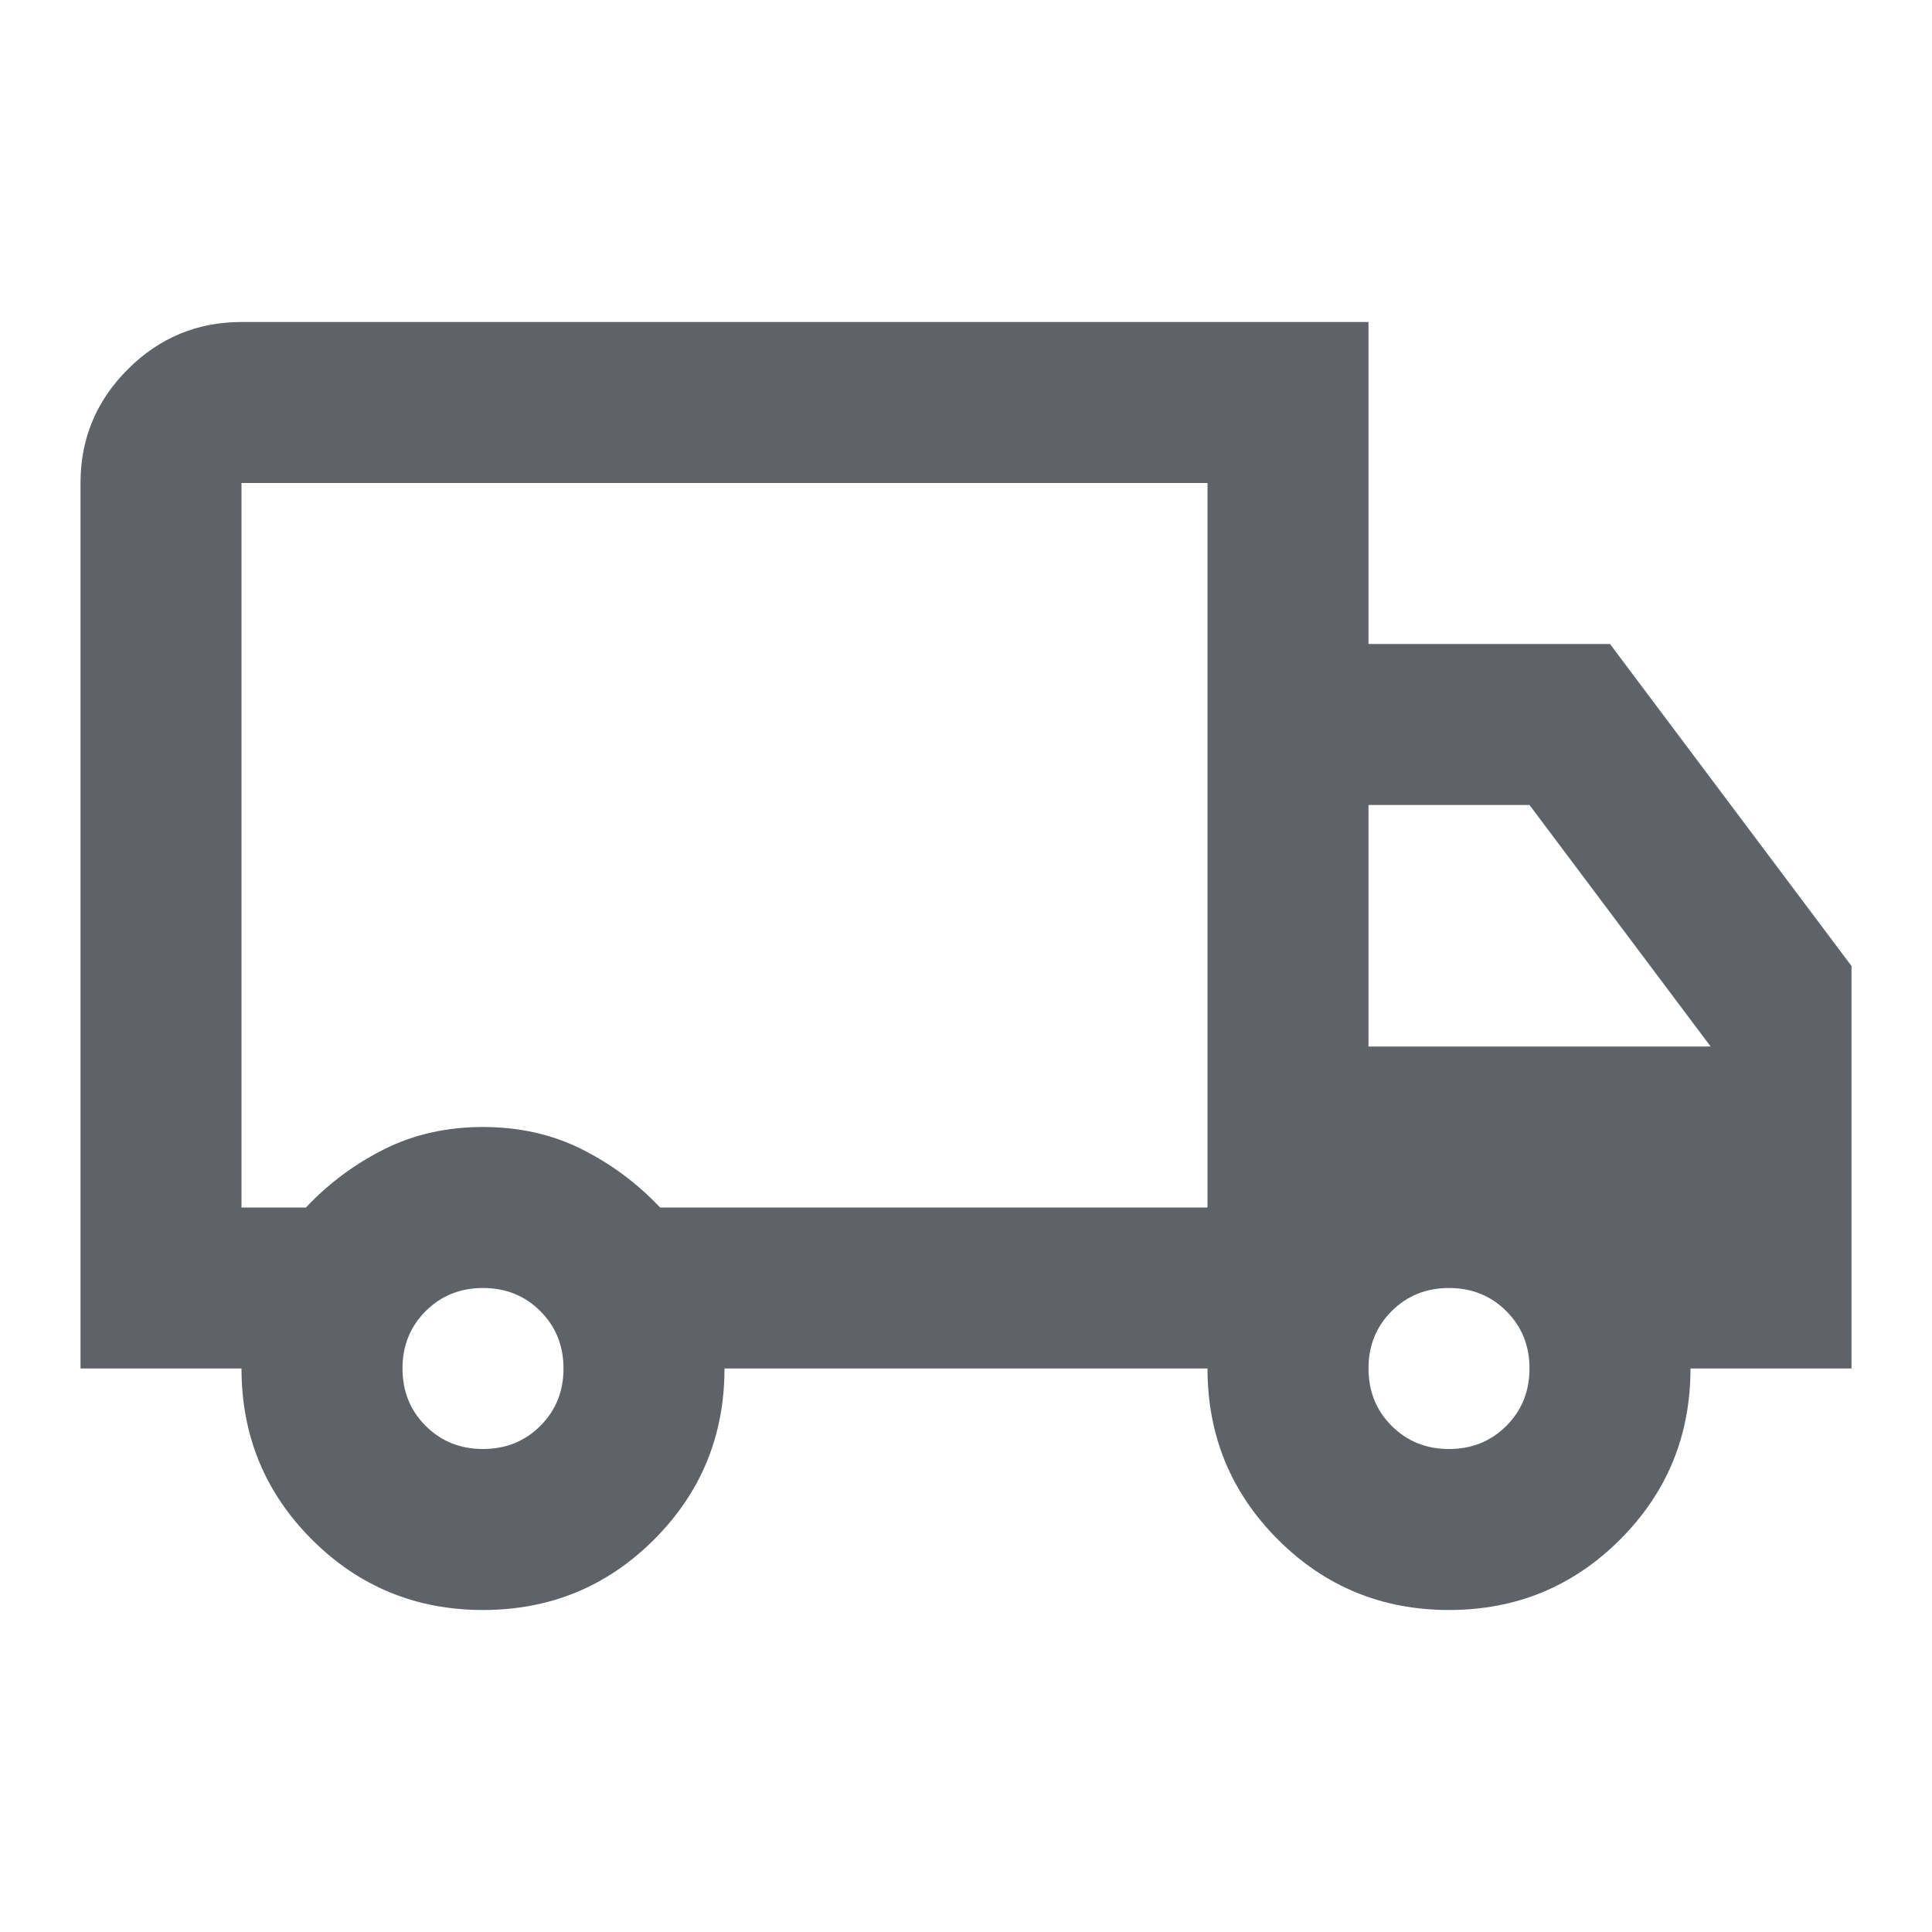
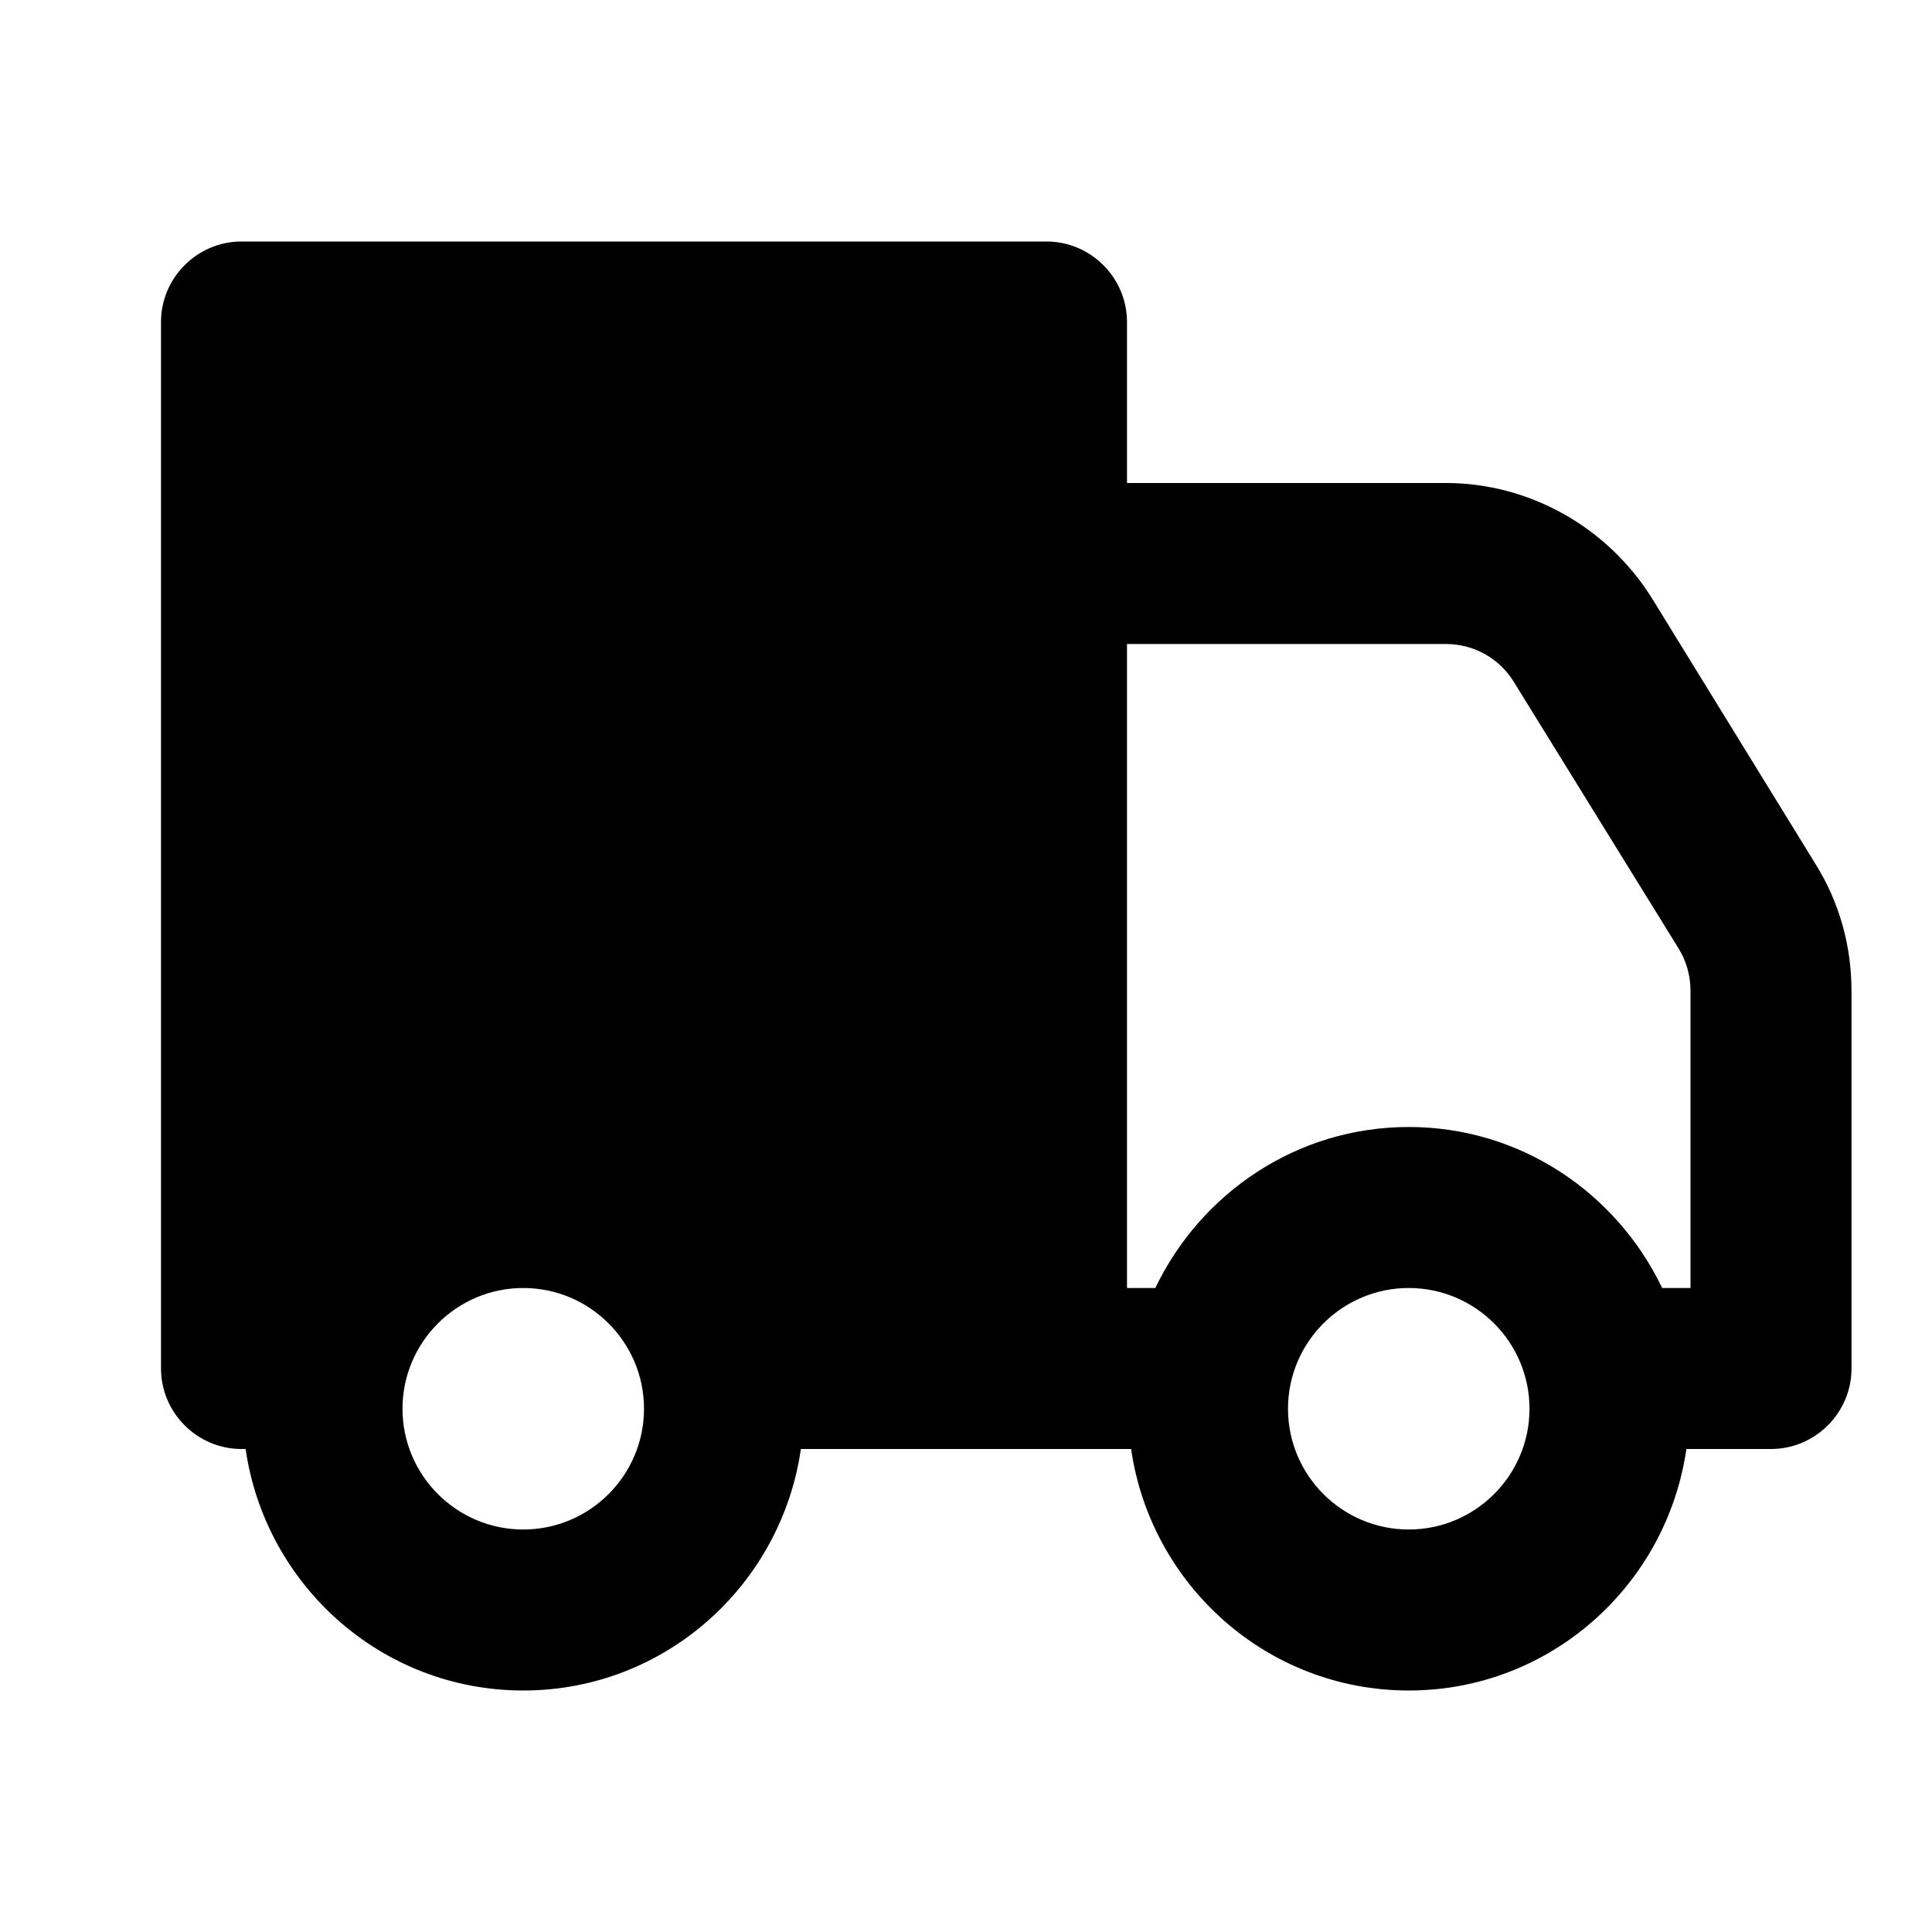
- <svg xmlns="http://www.w3.org/2000/svg" height="24px" viewBox="0 -960 960 960" width="24px" fill="#5f6368">
-   <path d="M240-160q-50 0-85-35t-35-85H40v-440q0-33 23.5-56.5T120-800h560v160h120l120 160v200h-80q0 50-35 85t-85 35q-50 0-85-35t-35-85H360q0 50-35 85t-85 35Zm0-80q17 0 28.5-11.5T280-280q0-17-11.5-28.5T240-320q-17 0-28.5 11.5T200-280q0 17 11.5 28.5T240-240ZM120-360h32q17-18 39-29t49-11q27 0 49 11t39 29h272v-360H120v360Zm600 120q17 0 28.5-11.5T760-280q0-17-11.5-28.5T720-320q-17 0-28.5 11.5T680-280q0 17 11.5 28.5T720-240Zm-40-200h170l-90-120h-80v120ZM360-540Z" />
+ <svg xmlns="http://www.w3.org/2000/svg" viewBox="0 0 24 24" width="24" height="24" fill="#000000">
+   <path d="M 3 3 C 2.45 3 2 3.45 2 4 L 2 17 C 2 17.55 2.45 18 3 18 L 3.051 18 C 3.296 19.692 4.741 21 6.5 21 C 8.259 21 9.704 19.692 9.949 18 L 14.051 18 C 14.296 19.692 15.741 21 17.5 21 C 19.259 21 20.704 19.692 20.949 18 L 22 18 C 22.55 18 23 17.55 23 17 L 23 12.311 C 23 11.751 22.851 11.21 22.551 10.73 L 20.52 7.43 C 19.97 6.55 19.001 6 17.961 6 L 14 6 L 14 4 C 14 3.45 13.55 3 13 3 L 3 3 z M 14 8 L 17.961 8 C 18.311 8 18.631 8.18 18.811 8.48 L 20.85 11.779 C 20.95 11.939 21 12.121 21 12.311 L 21 16 L 20.648 16 C 20.084 14.822 18.891 14 17.5 14 C 16.109 14 14.916 14.822 14.352 16 L 14 16 L 14 8 z M 6.5 16 C 7.327 16 8 16.673 8 17.5 C 8 18.327 7.327 19 6.5 19 C 5.673 19 5 18.327 5 17.5 C 5 16.673 5.673 16 6.5 16 z M 17.5 16 C 18.327 16 19 16.673 19 17.5 C 19 18.327 18.327 19 17.5 19 C 16.673 19 16 18.327 16 17.5 C 16 16.673 16.673 16 17.5 16 z" fill="#000000" />
</svg>
